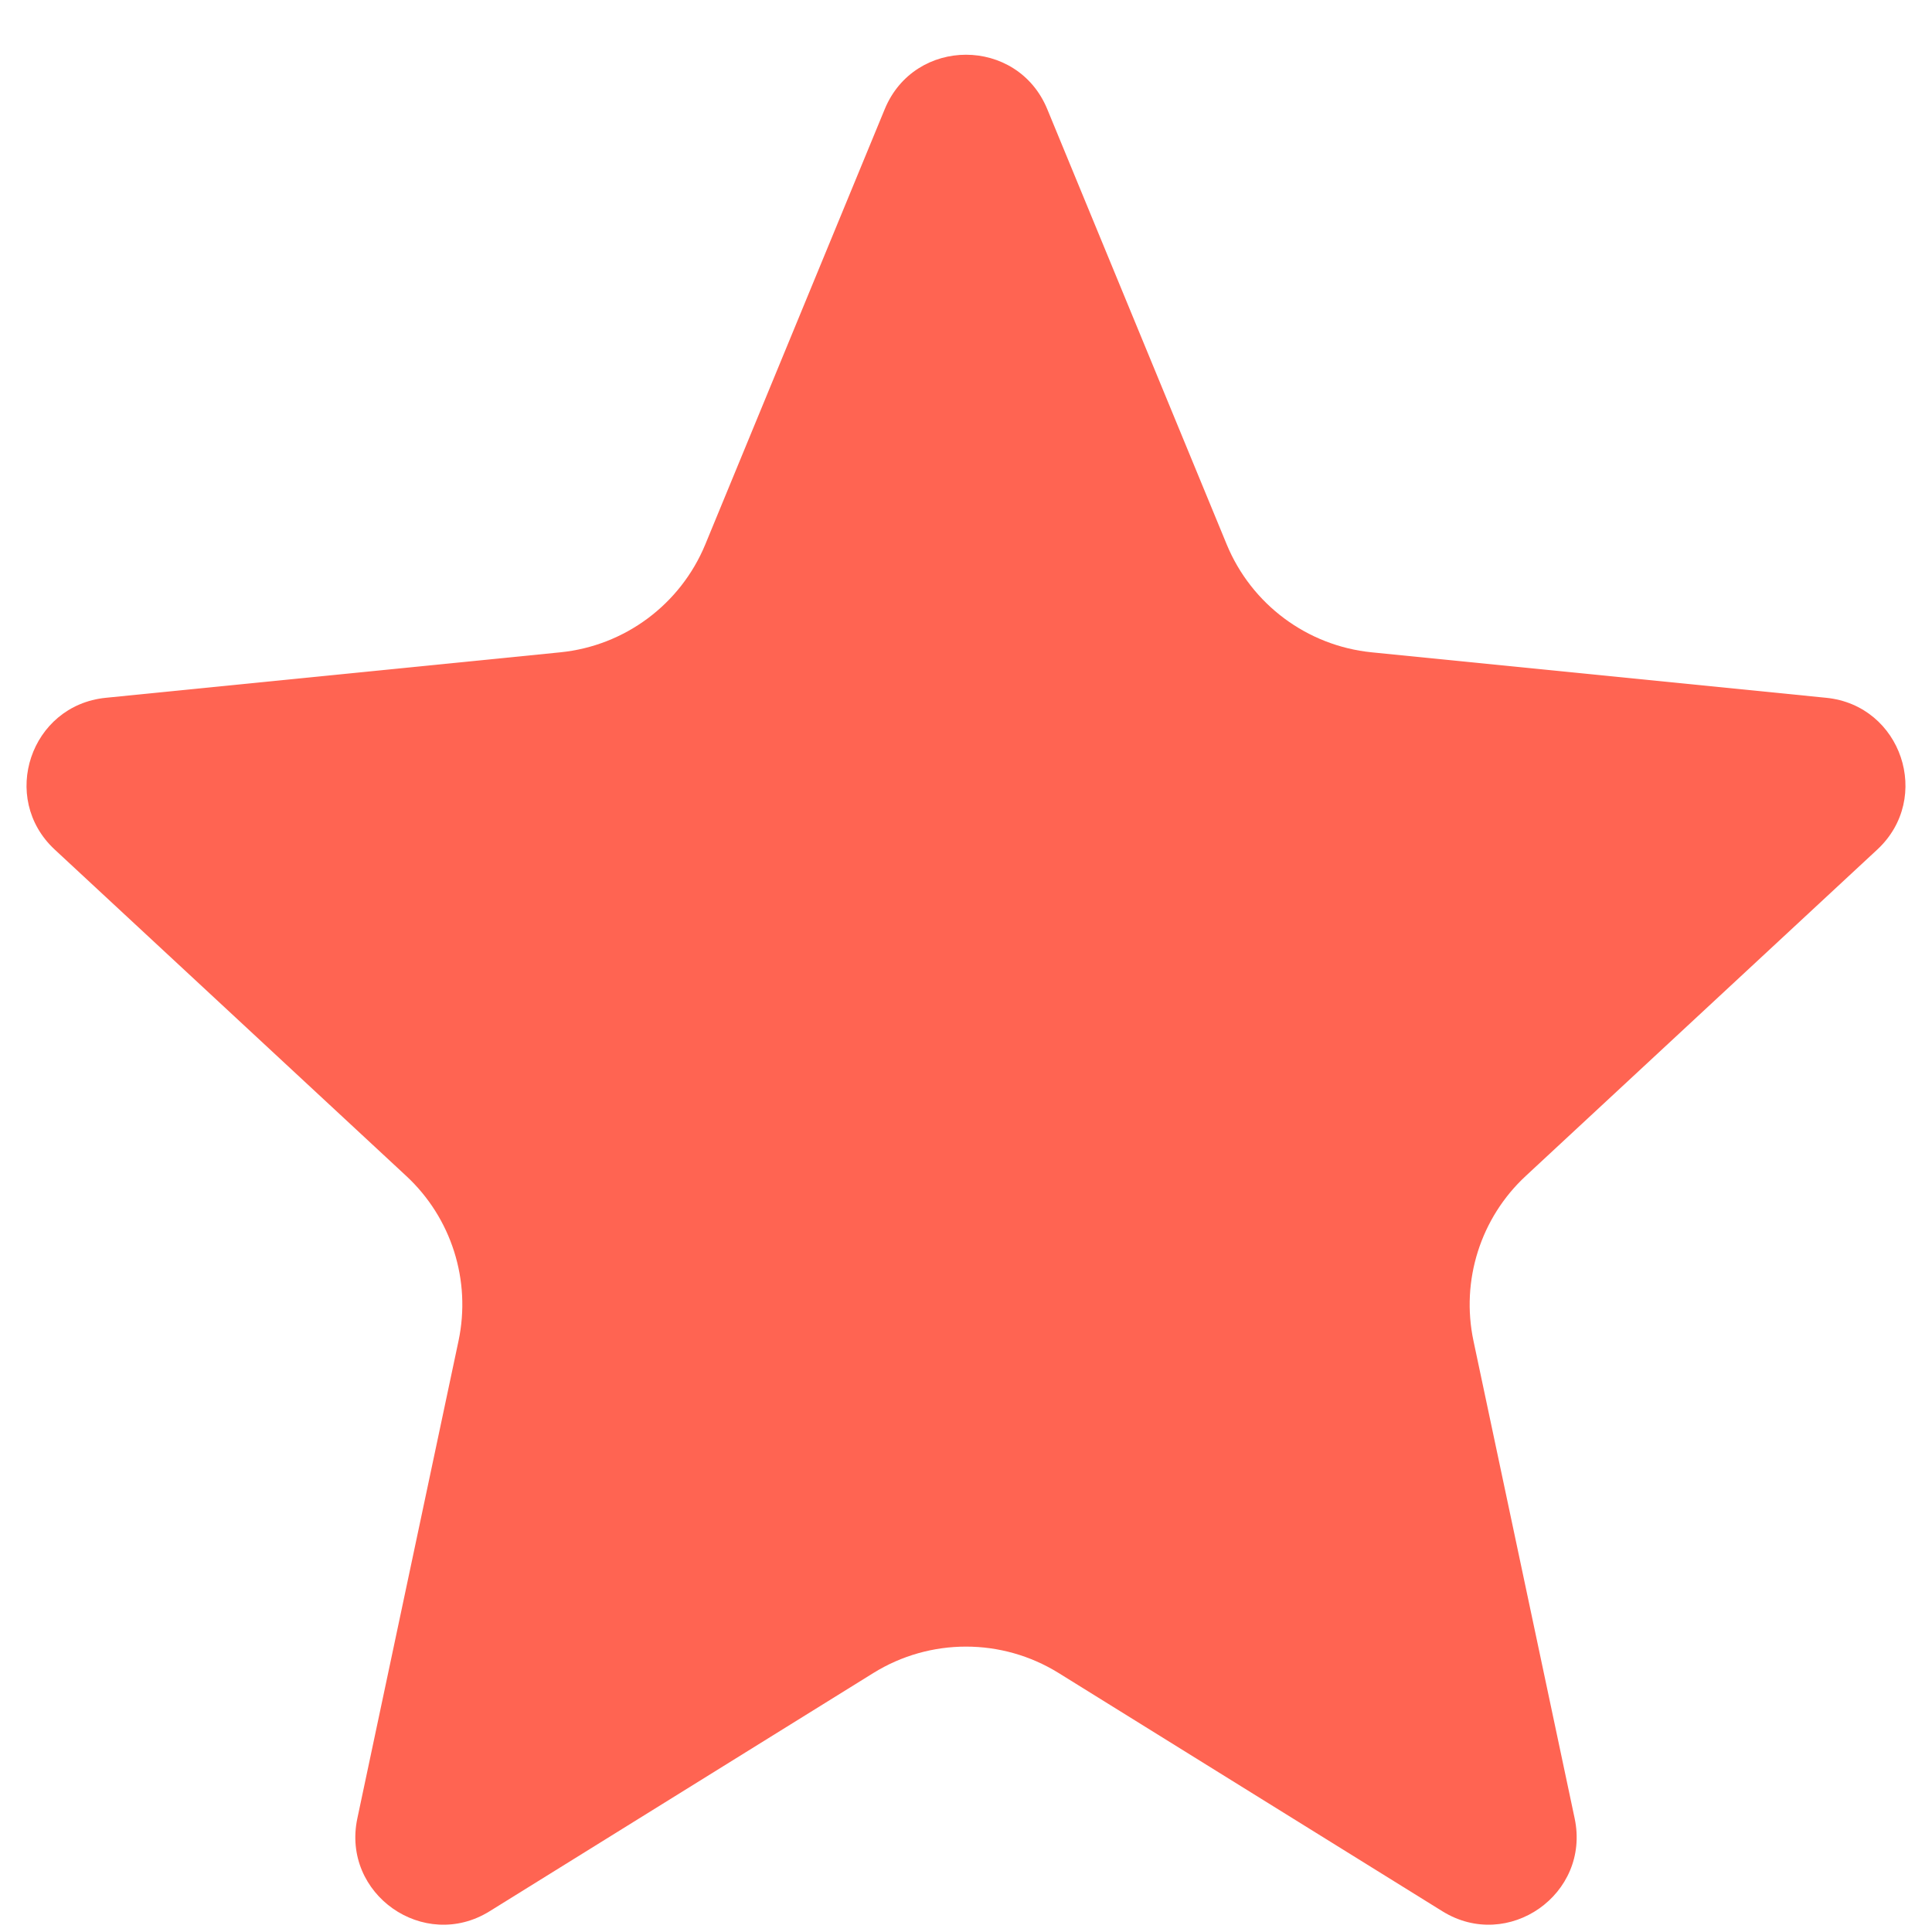
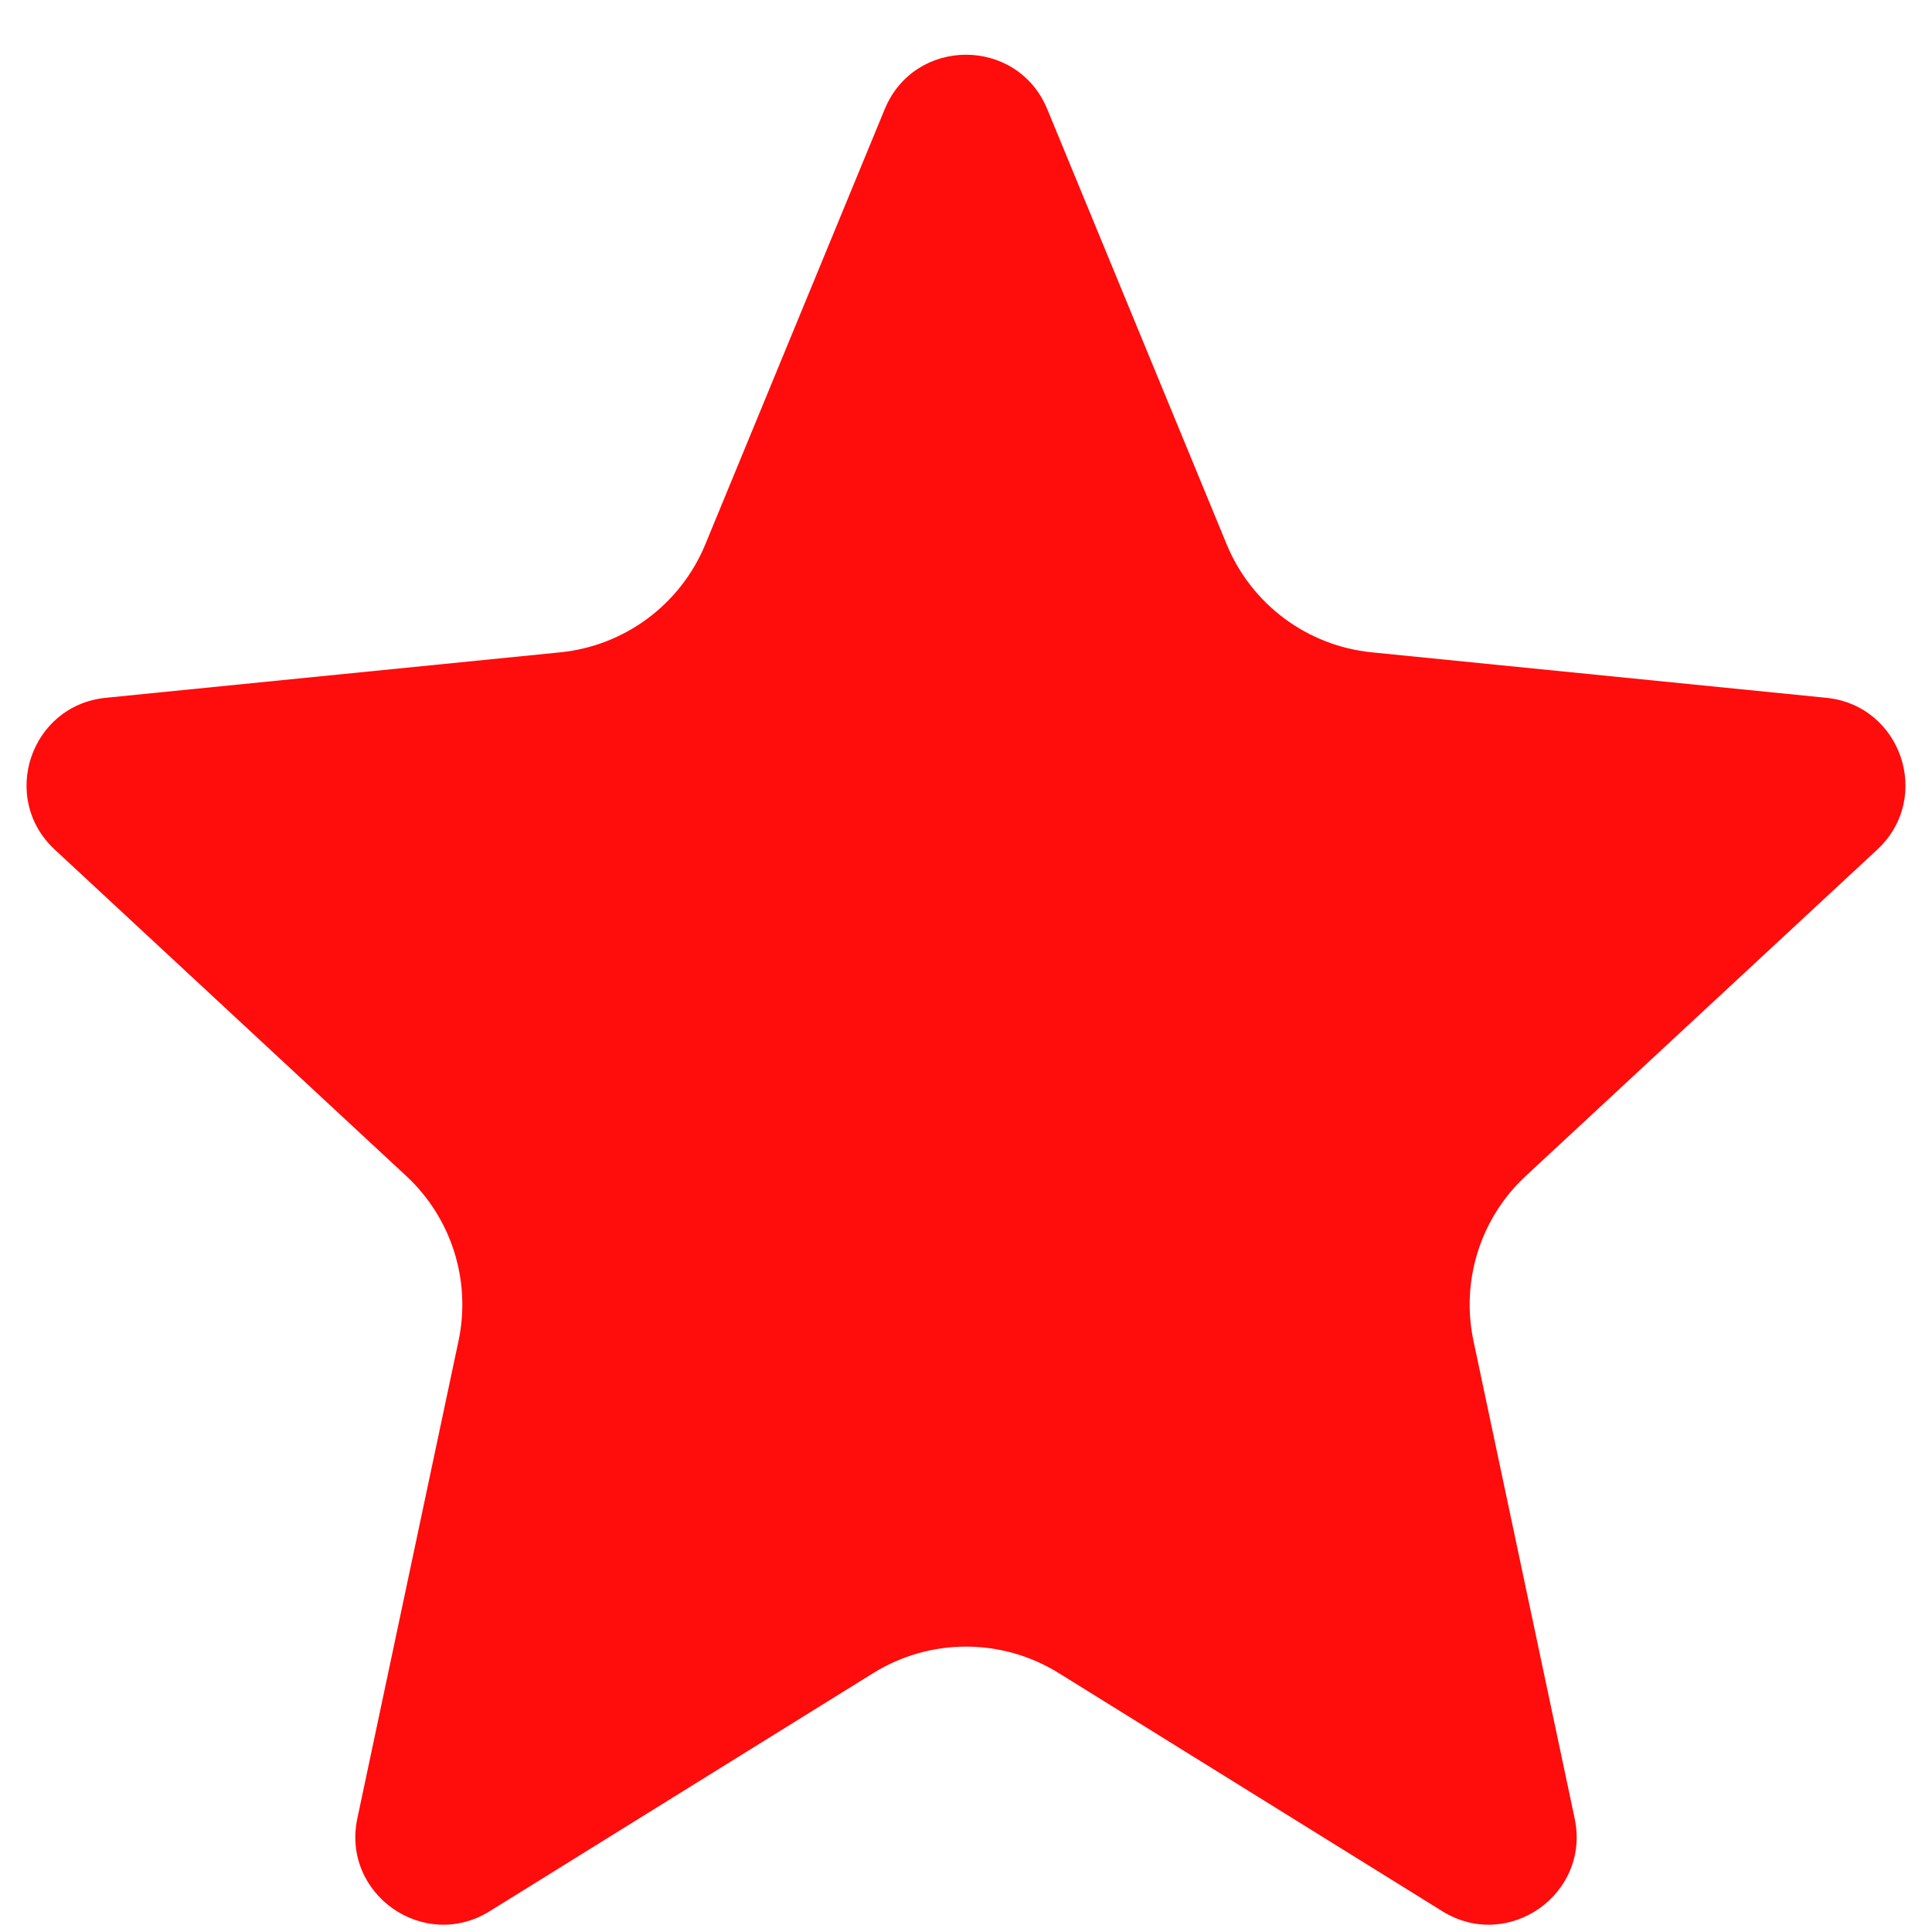
<svg xmlns="http://www.w3.org/2000/svg" width="22" height="22" viewBox="0 0 22 22" fill="none">
-   <path d="M10.075 1.242C10.416 0.417 11.584 0.417 11.925 1.242L13.969 6.2C14.251 6.882 14.885 7.354 15.619 7.428L20.796 7.946C21.653 8.032 22.008 9.088 21.377 9.674L17.375 13.39C16.859 13.868 16.633 14.582 16.779 15.27L17.931 20.707C18.113 21.569 17.173 22.228 16.425 21.764L12.055 19.051C11.409 18.65 10.591 18.65 9.945 19.051L5.575 21.764C4.827 22.228 3.887 21.569 4.069 20.707L5.221 15.27C5.367 14.582 5.141 13.868 4.625 13.39L0.623 9.674C-0.008 9.088 0.347 8.032 1.204 7.946L6.381 7.428C7.115 7.354 7.749 6.882 8.031 6.2L10.075 1.242Z" fill="#FF6452" />
+   <path d="M10.075 1.242C10.416 0.417 11.584 0.417 11.925 1.242L13.969 6.2C14.251 6.882 14.885 7.354 15.619 7.428L20.796 7.946C21.653 8.032 22.008 9.088 21.377 9.674L17.375 13.39C16.859 13.868 16.633 14.582 16.779 15.27L17.931 20.707C18.113 21.569 17.173 22.228 16.425 21.764L12.055 19.051C11.409 18.65 10.591 18.65 9.945 19.051L5.575 21.764C4.827 22.228 3.887 21.569 4.069 20.707L5.221 15.27C5.367 14.582 5.141 13.868 4.625 13.39L0.623 9.674C-0.008 9.088 0.347 8.032 1.204 7.946L6.381 7.428C7.115 7.354 7.749 6.882 8.031 6.2L10.075 1.242Z" fill="#ff0c0c" />
</svg>
